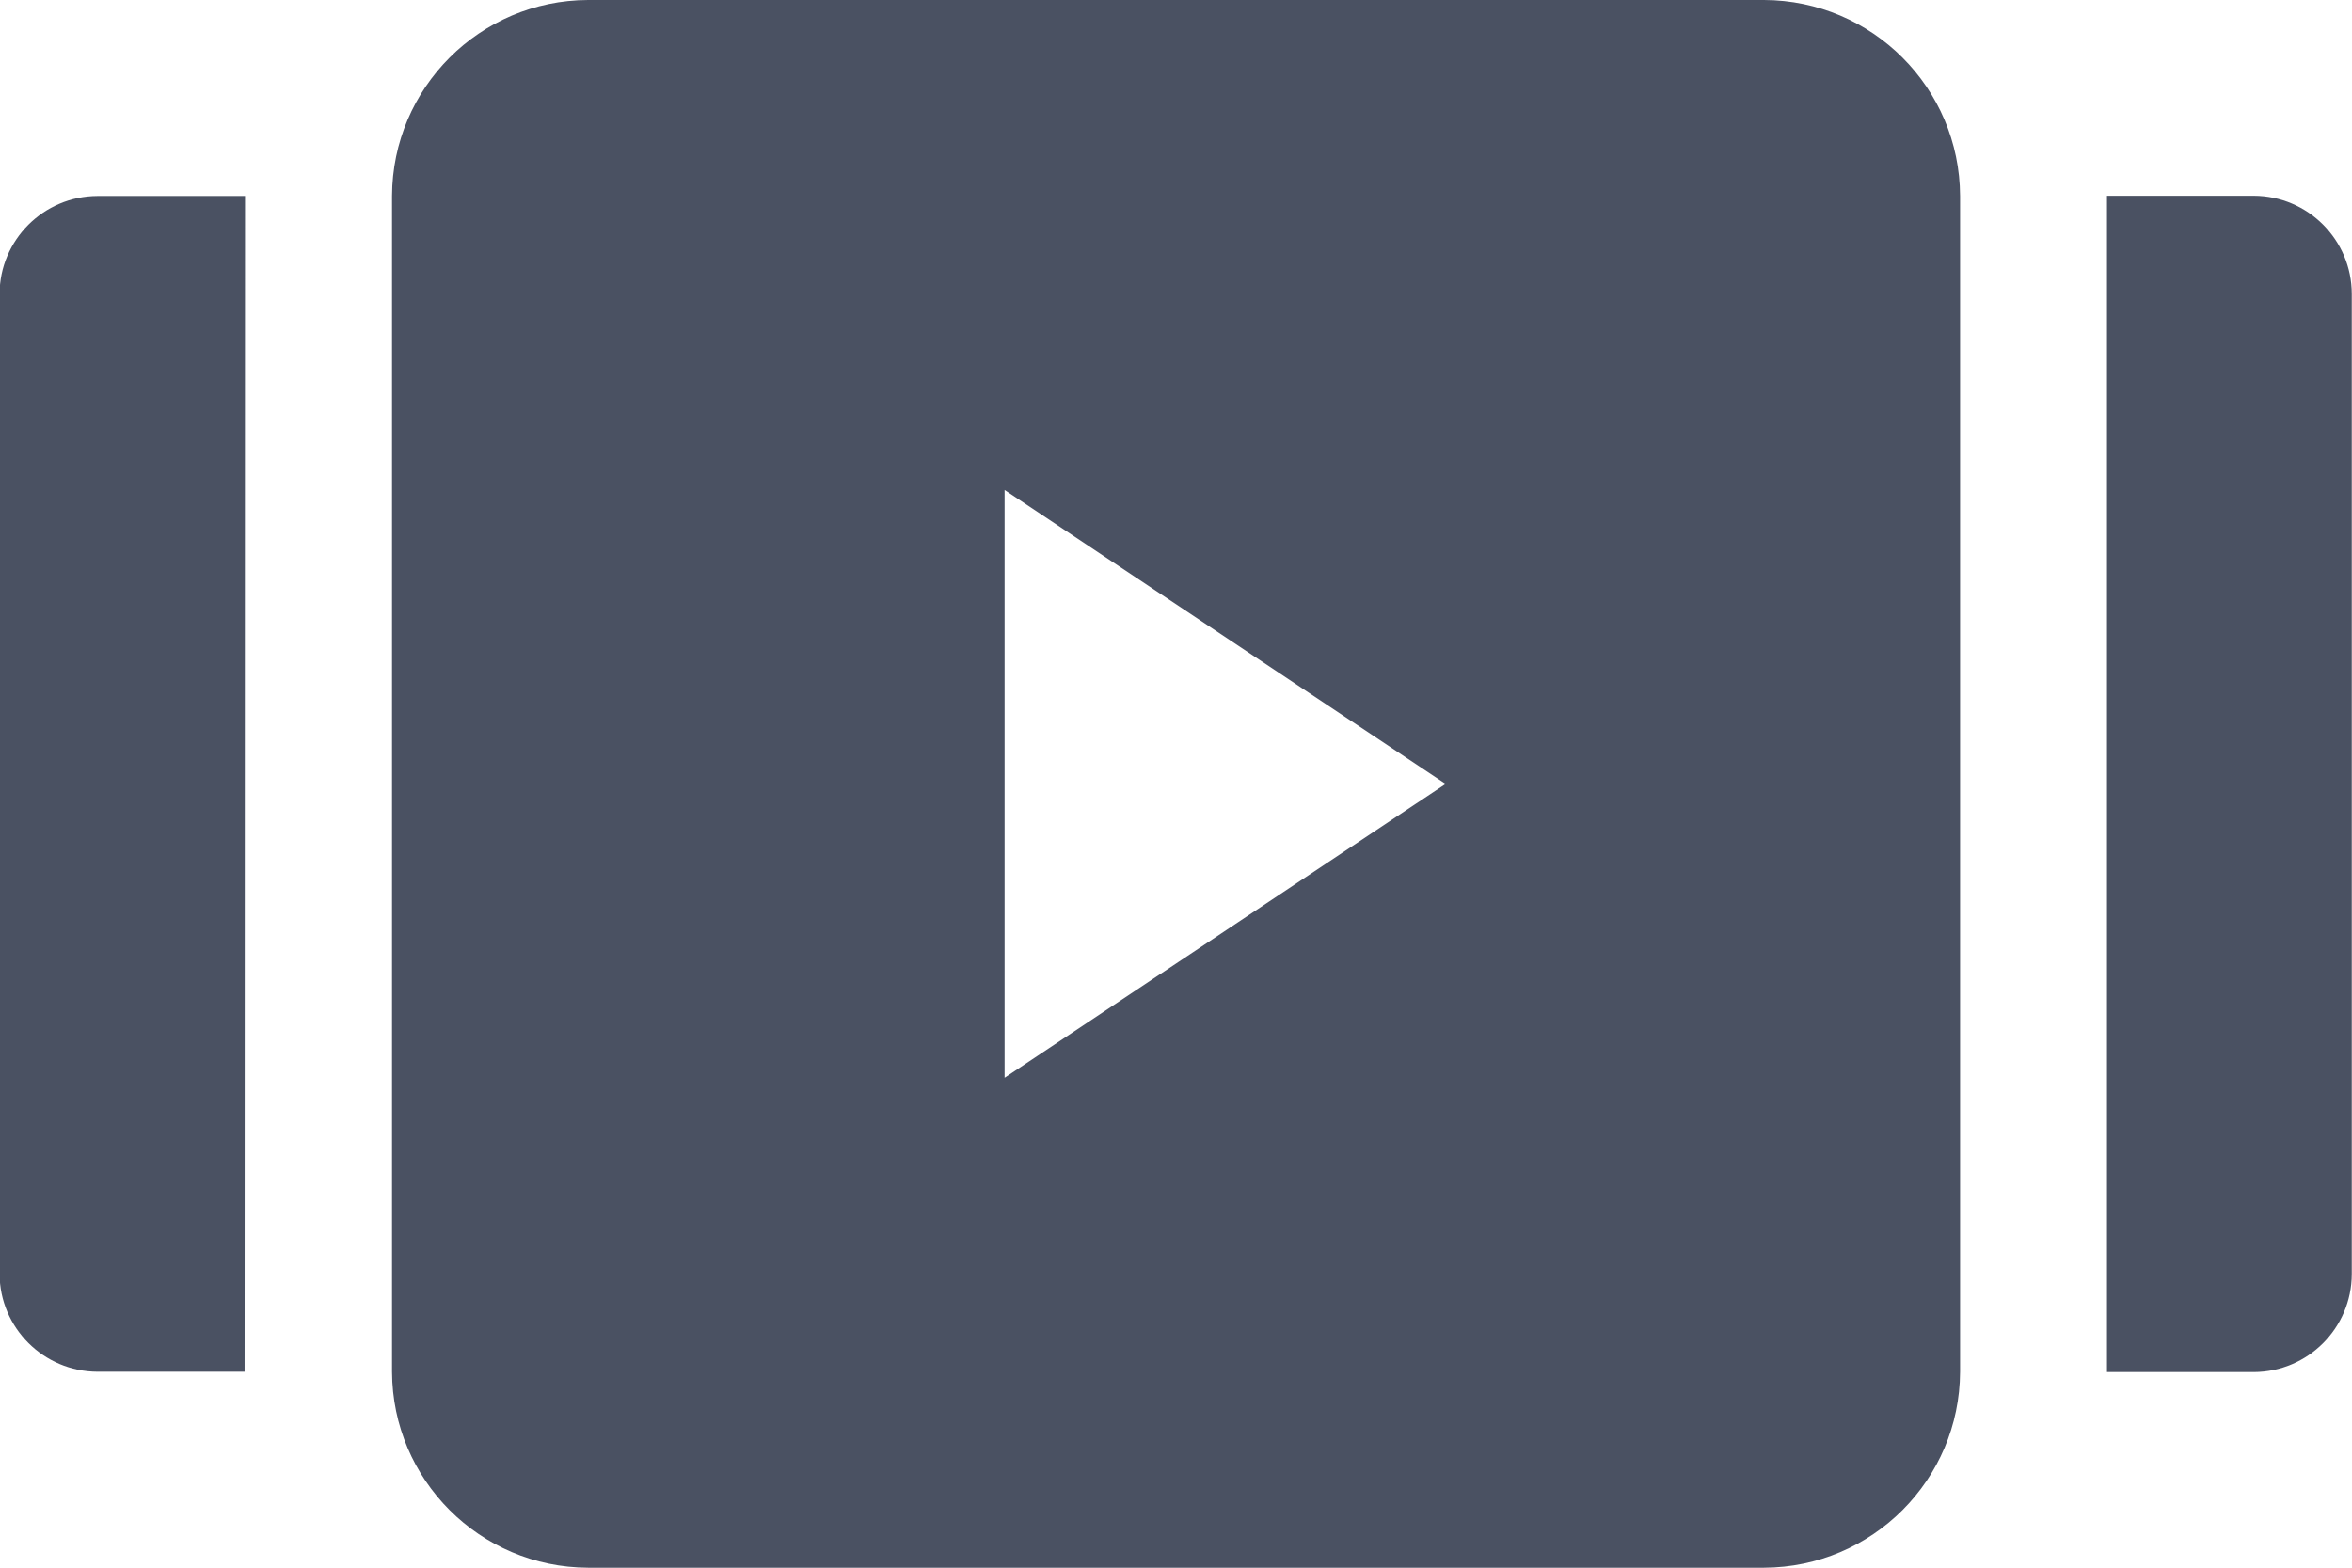
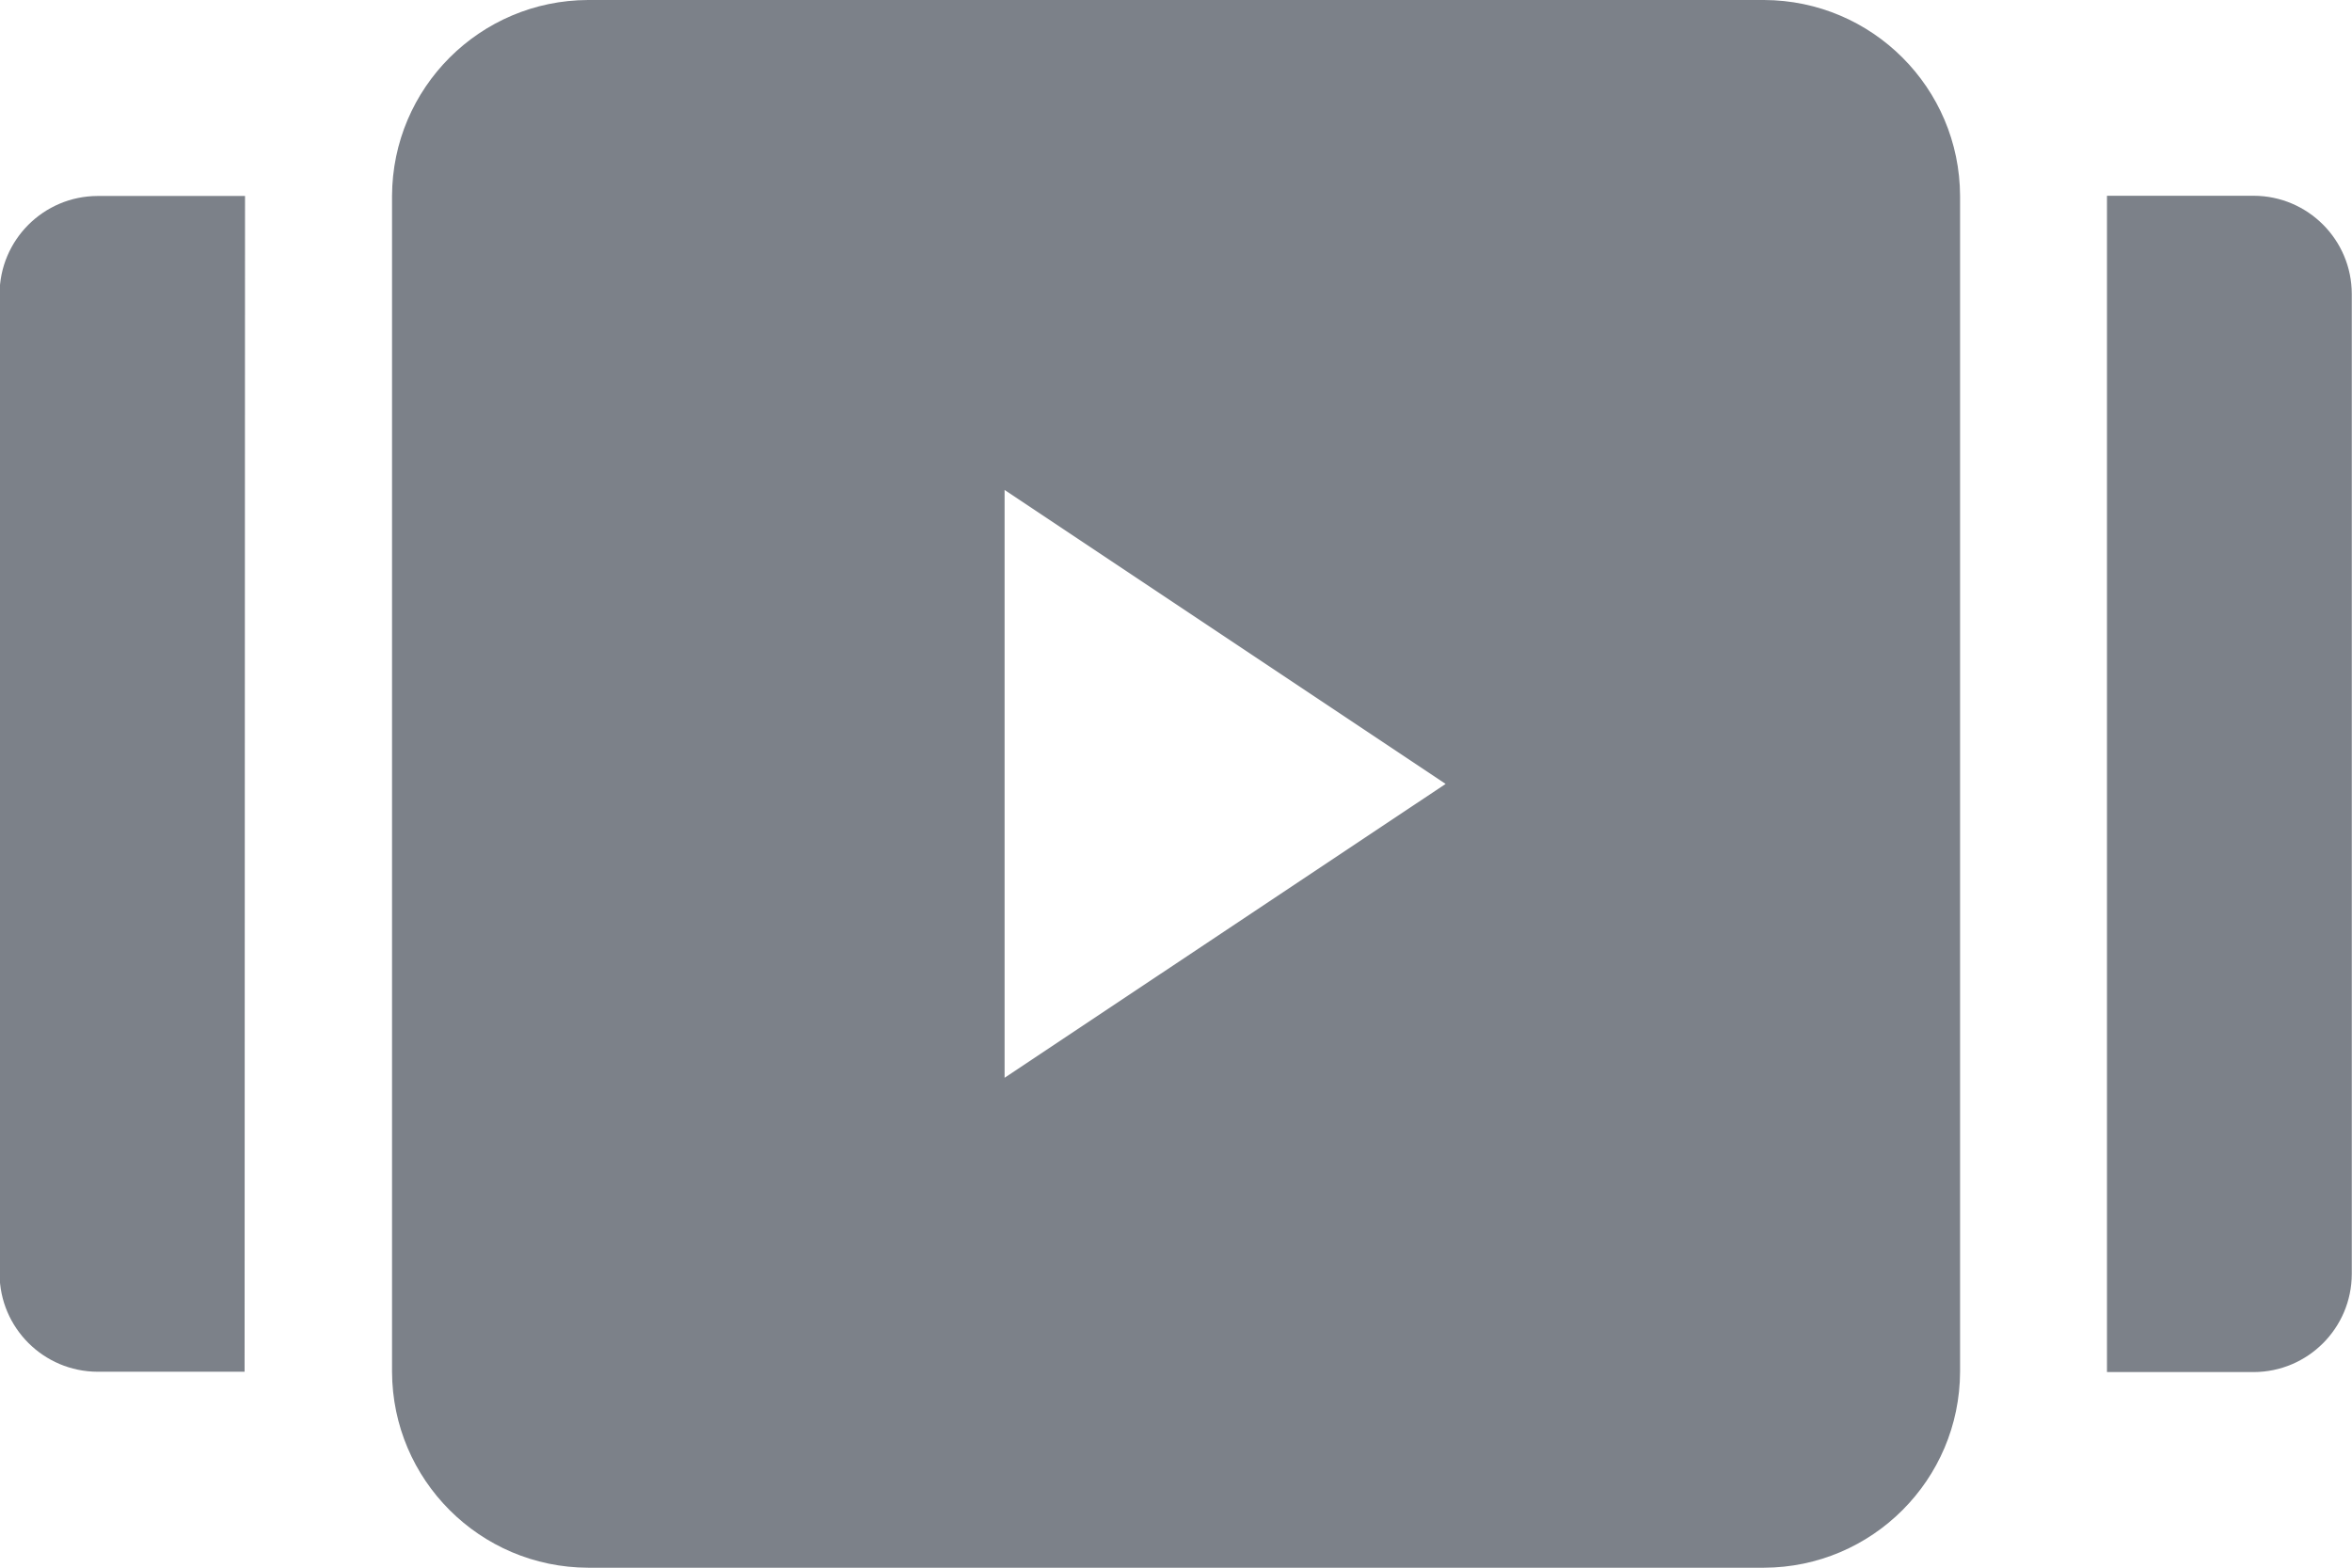
<svg xmlns="http://www.w3.org/2000/svg" width="21.79" height="14.526" viewBox="0 0 21.79 14.526">
  <g id="noun-video-1635751" transform="translate(-125.996 -130.66)">
-     <path id="Path_169518" data-name="Path 169518" d="M213.375,130.66H202.48a1.822,1.822,0,0,0-1.816,1.816v10.895a1.822,1.822,0,0,0,1.816,1.816h10.895a1.822,1.822,0,0,0,1.816-1.816V132.476A1.822,1.822,0,0,0,213.375,130.66Zm-7.036,9.987V135.2l4.086,2.724Z" transform="translate(-71.036)" fill="#4a5162" />
-     <path id="Path_169519" data-name="Path 169519" d="M128.266,168H126.9a.911.911,0,0,0-.908.908v9.079a.911.911,0,0,0,.908.908h1.362Z" transform="translate(0 -35.524)" fill="#4a5162" />
-     <path id="Path_169520" data-name="Path 169520" d="M527.34,178.9H528.7a.911.911,0,0,0,.908-.908V168.91A.911.911,0,0,0,528.7,168H527.34Z" transform="translate(-381.824 -35.526)" fill="#4a5162" />
+     <path id="Path_169518" data-name="Path 169518" d="M213.375,130.66H202.48a1.822,1.822,0,0,0-1.816,1.816v10.895a1.822,1.822,0,0,0,1.816,1.816h10.895a1.822,1.822,0,0,0,1.816-1.816V132.476A1.822,1.822,0,0,0,213.375,130.66Zm-7.036,9.987V135.2l4.086,2.724Z" transform="translate(-71.036)" fill="#7c8189" />
+     <path id="Path_169519" data-name="Path 169519" d="M128.266,168H126.9a.911.911,0,0,0-.908.908v9.079a.911.911,0,0,0,.908.908h1.362Z" transform="translate(0 -35.524)" fill="#7c8189" />
+     <path id="Path_169520" data-name="Path 169520" d="M527.34,178.9H528.7a.911.911,0,0,0,.908-.908V168.91A.911.911,0,0,0,528.7,168H527.34Z" transform="translate(-381.824 -35.526)" fill="#7c8189" />
  </g>
</svg>
